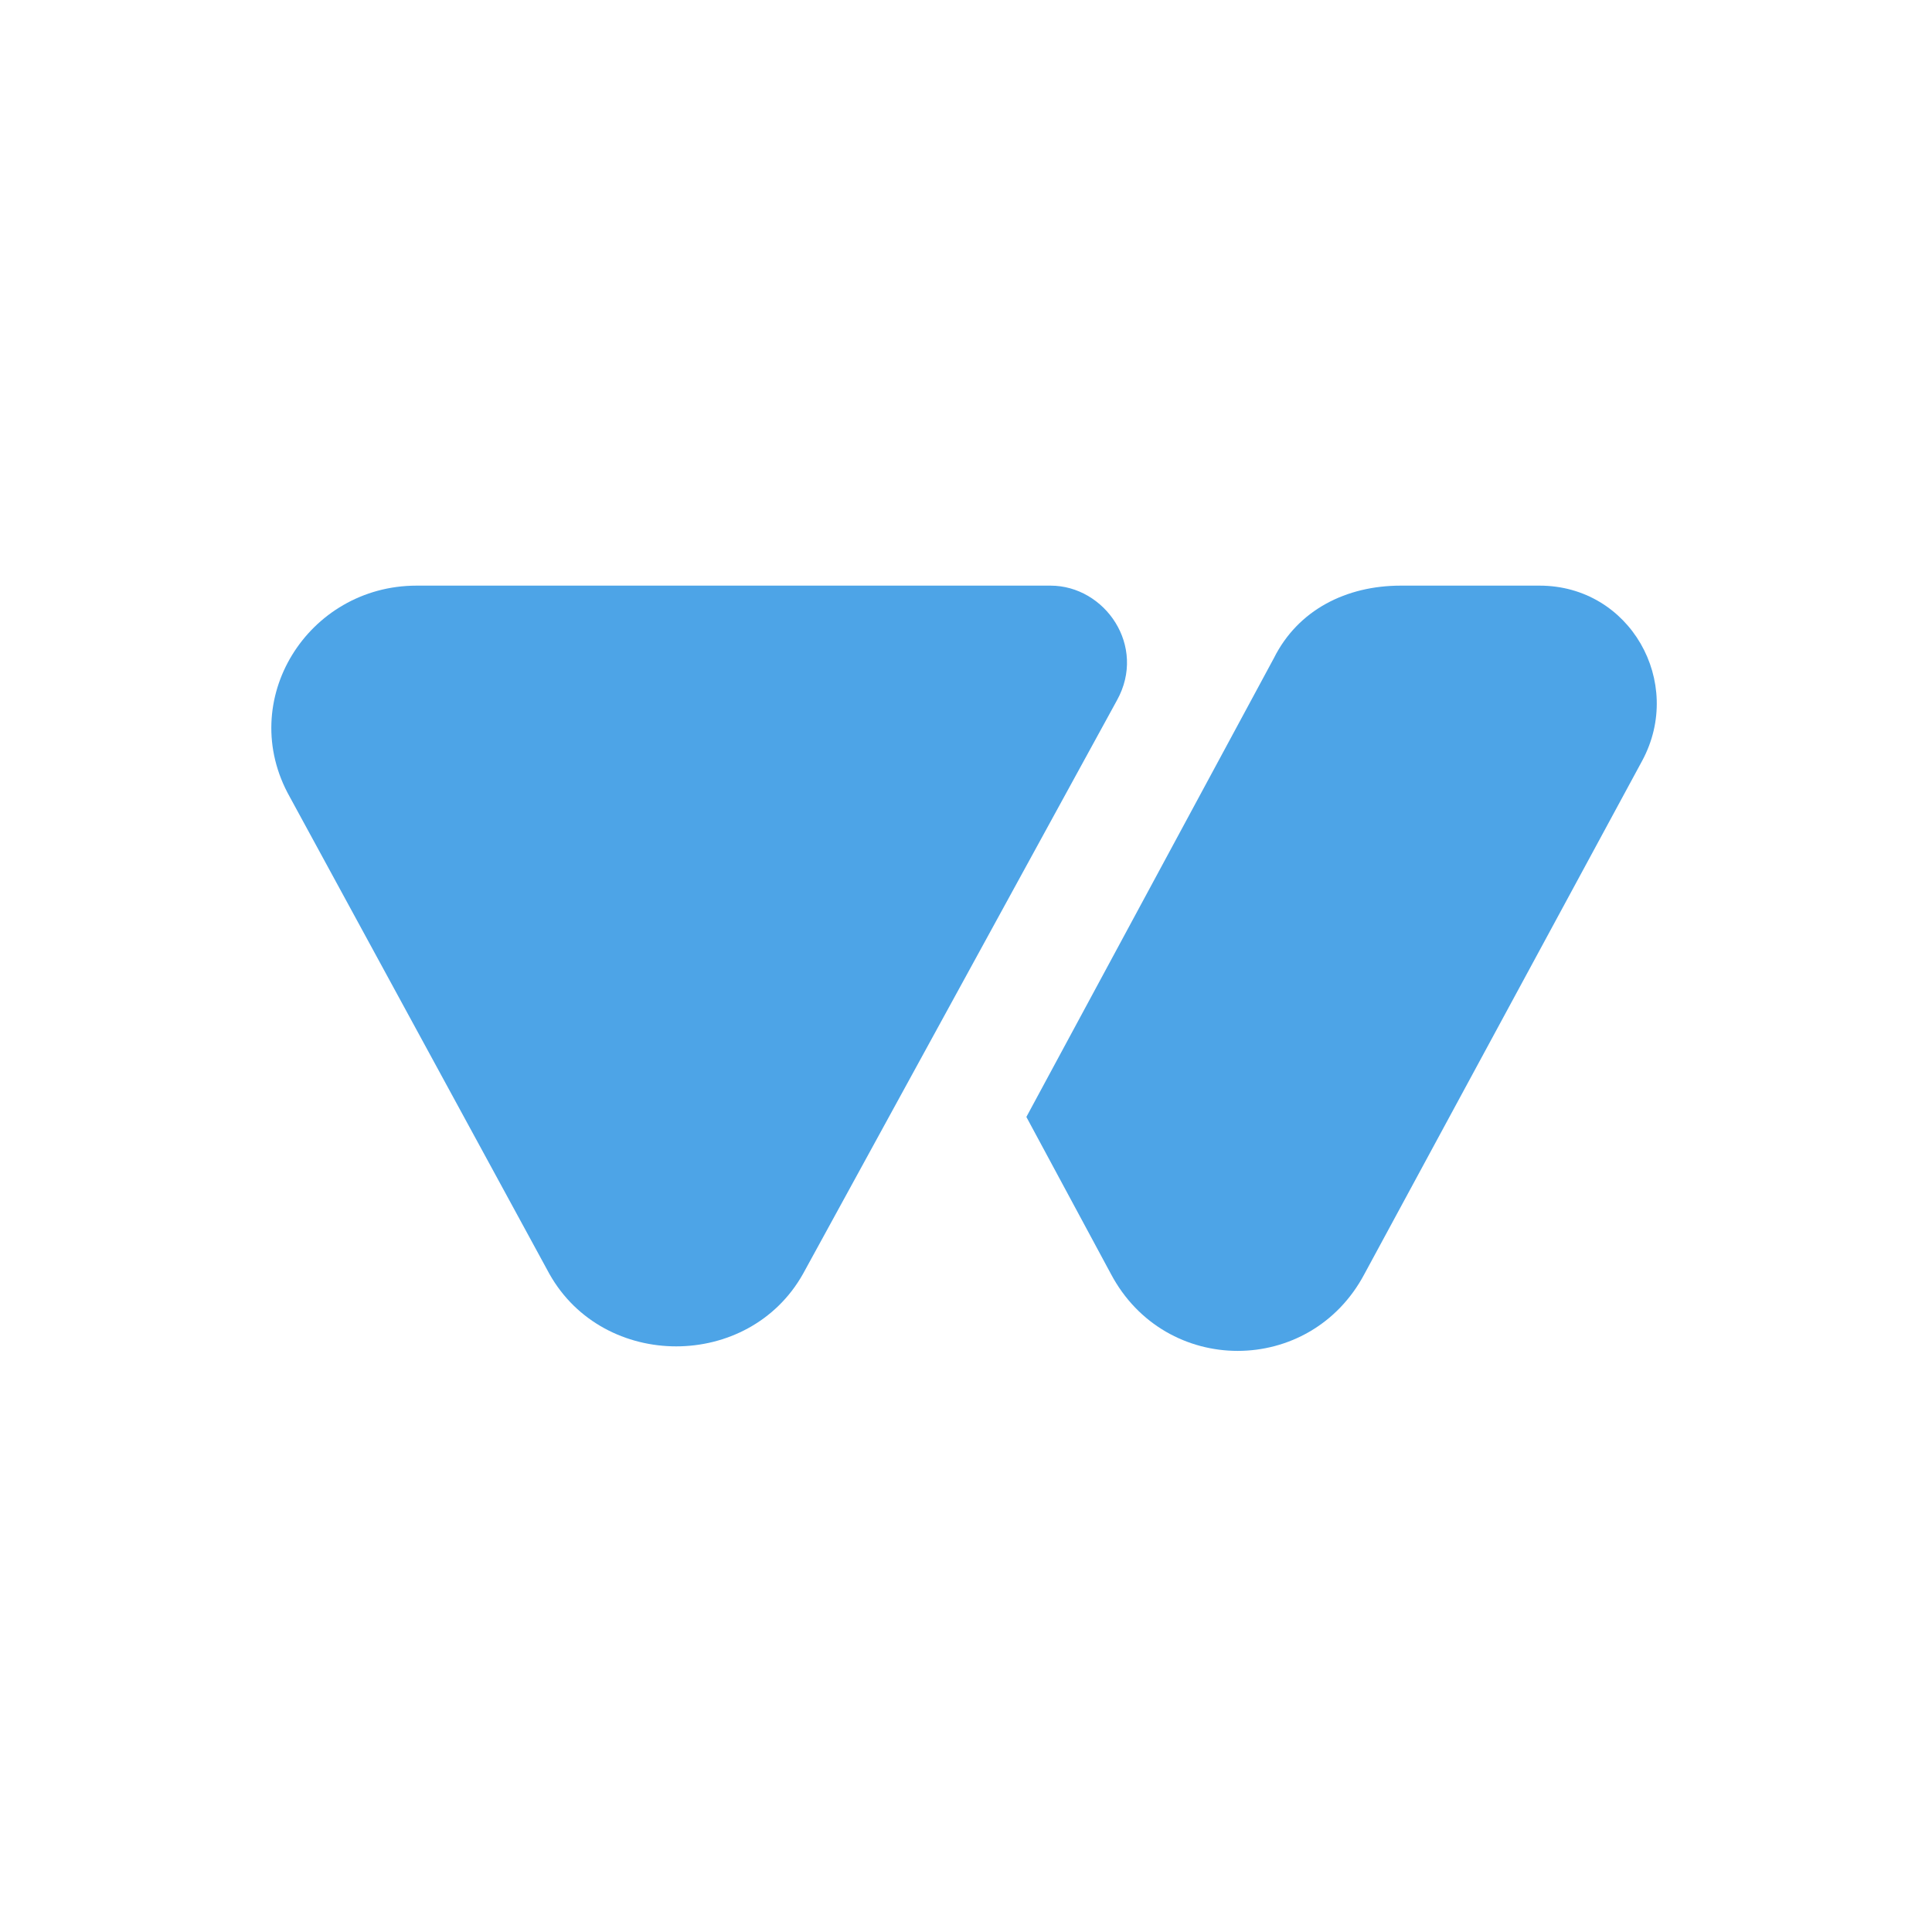
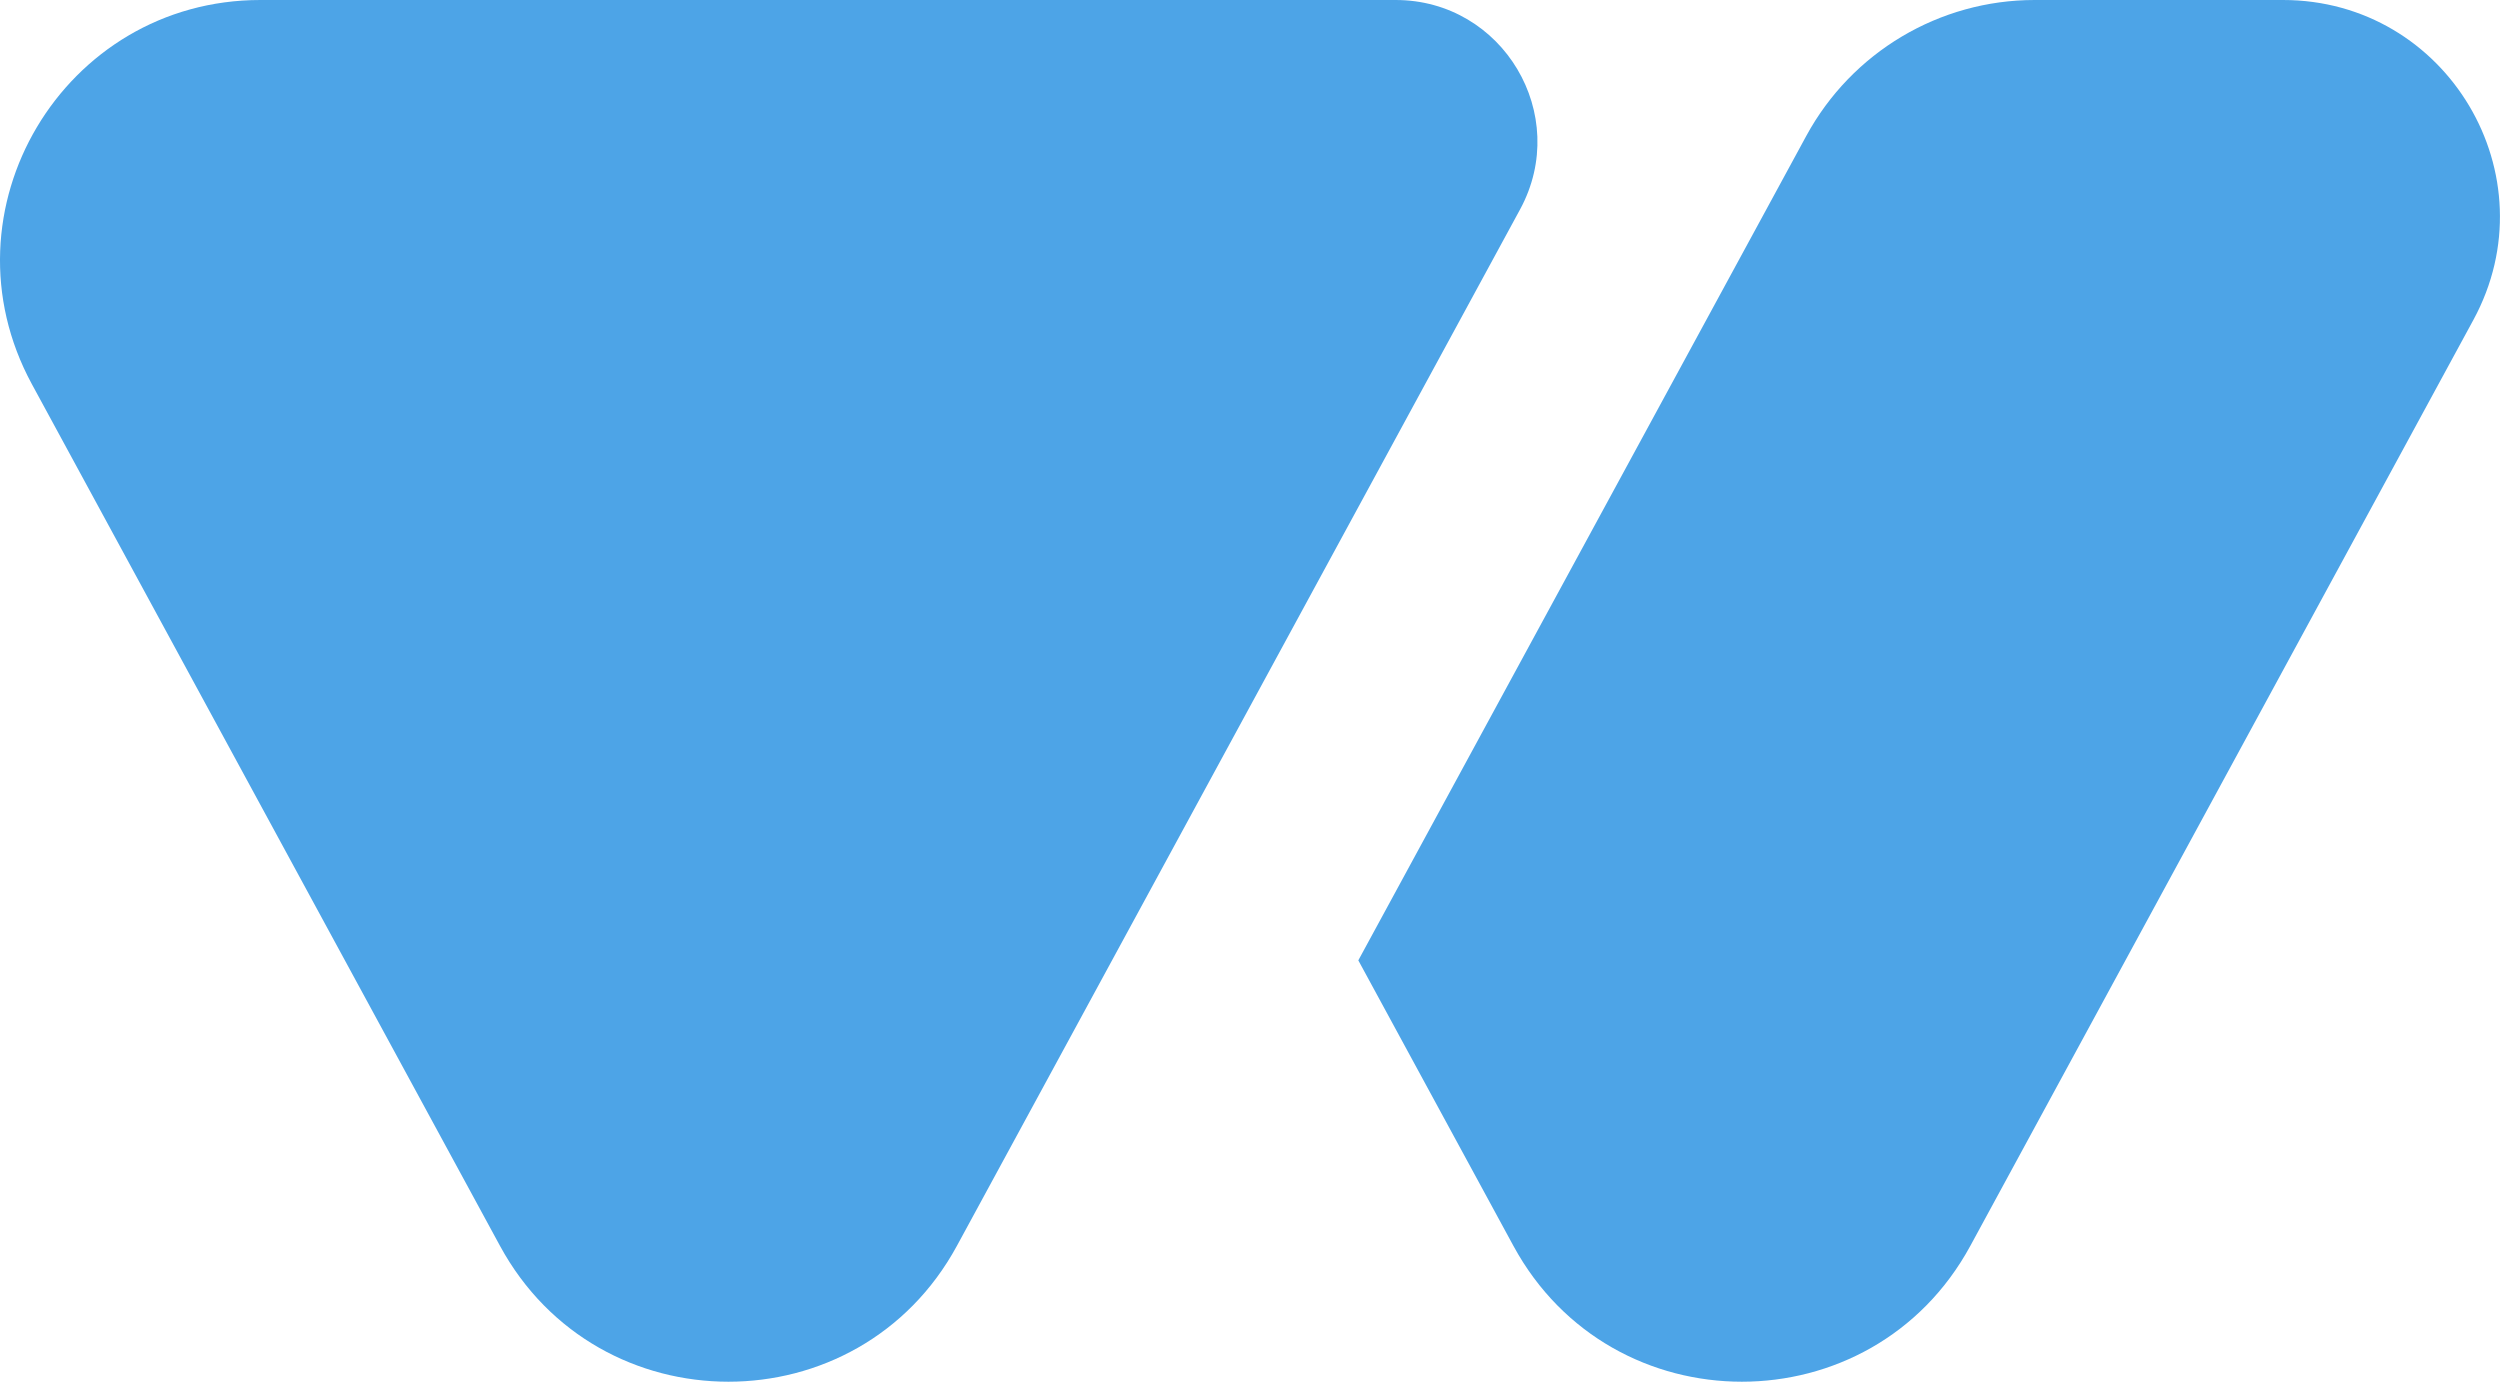
- <svg xmlns="http://www.w3.org/2000/svg" version="1.1" id="Calque_1" x="0px" y="0px" viewBox="0 0 32 32" style="enable-background:new 0 0 32 32;" xml:space="preserve">
-   <style type="text/css">.st1{fill:#4da4e7;}</style>
-   <path class="st1" d="M13.3,21.1l5.2-9.5c0.5-0.9-0.2-1.9-1.1-1.9H6.9c-1.8,0-3,1.9-2.1,3.5l4.3,7.9C10,22.7,12.4,22.7,13.3,21.1z" />
-   <path class="st1" d="M21.1,10.9L17,18.5l1.4,2.6c0.9,1.7,3.3,1.7,4.2,0l4.6-8.5c0.7-1.3-0.2-2.9-1.7-2.9h-2.3   C22.3,9.7,21.5,10.1,21.1,10.9z" />
+ <svg xmlns="http://www.w3.org/2000/svg" viewBox="0 0 115.4 63.78">
+   <path fill="#4da4e7" d="M44.17,57.51L70.17,9.66C72.53,5.3,69.38,0,64.42,0H12.02C2.92,0-2.87,9.73,1.47,17.73L23.08,57.51c4.54,8.36,16.55,8.36,21.09,0Z" />
+   <path fill="#4da4e7" d="M83.38,6.27l-20.68,38.06,7.16,13.18c4.54,8.36,16.55,8.36,21.09,0L114.17,14.77c3.62-6.66-1.2-14.77-8.79-14.77h-11.46c-4.4,0-8.44,2.41-10.54,6.27Z" />
</svg>
